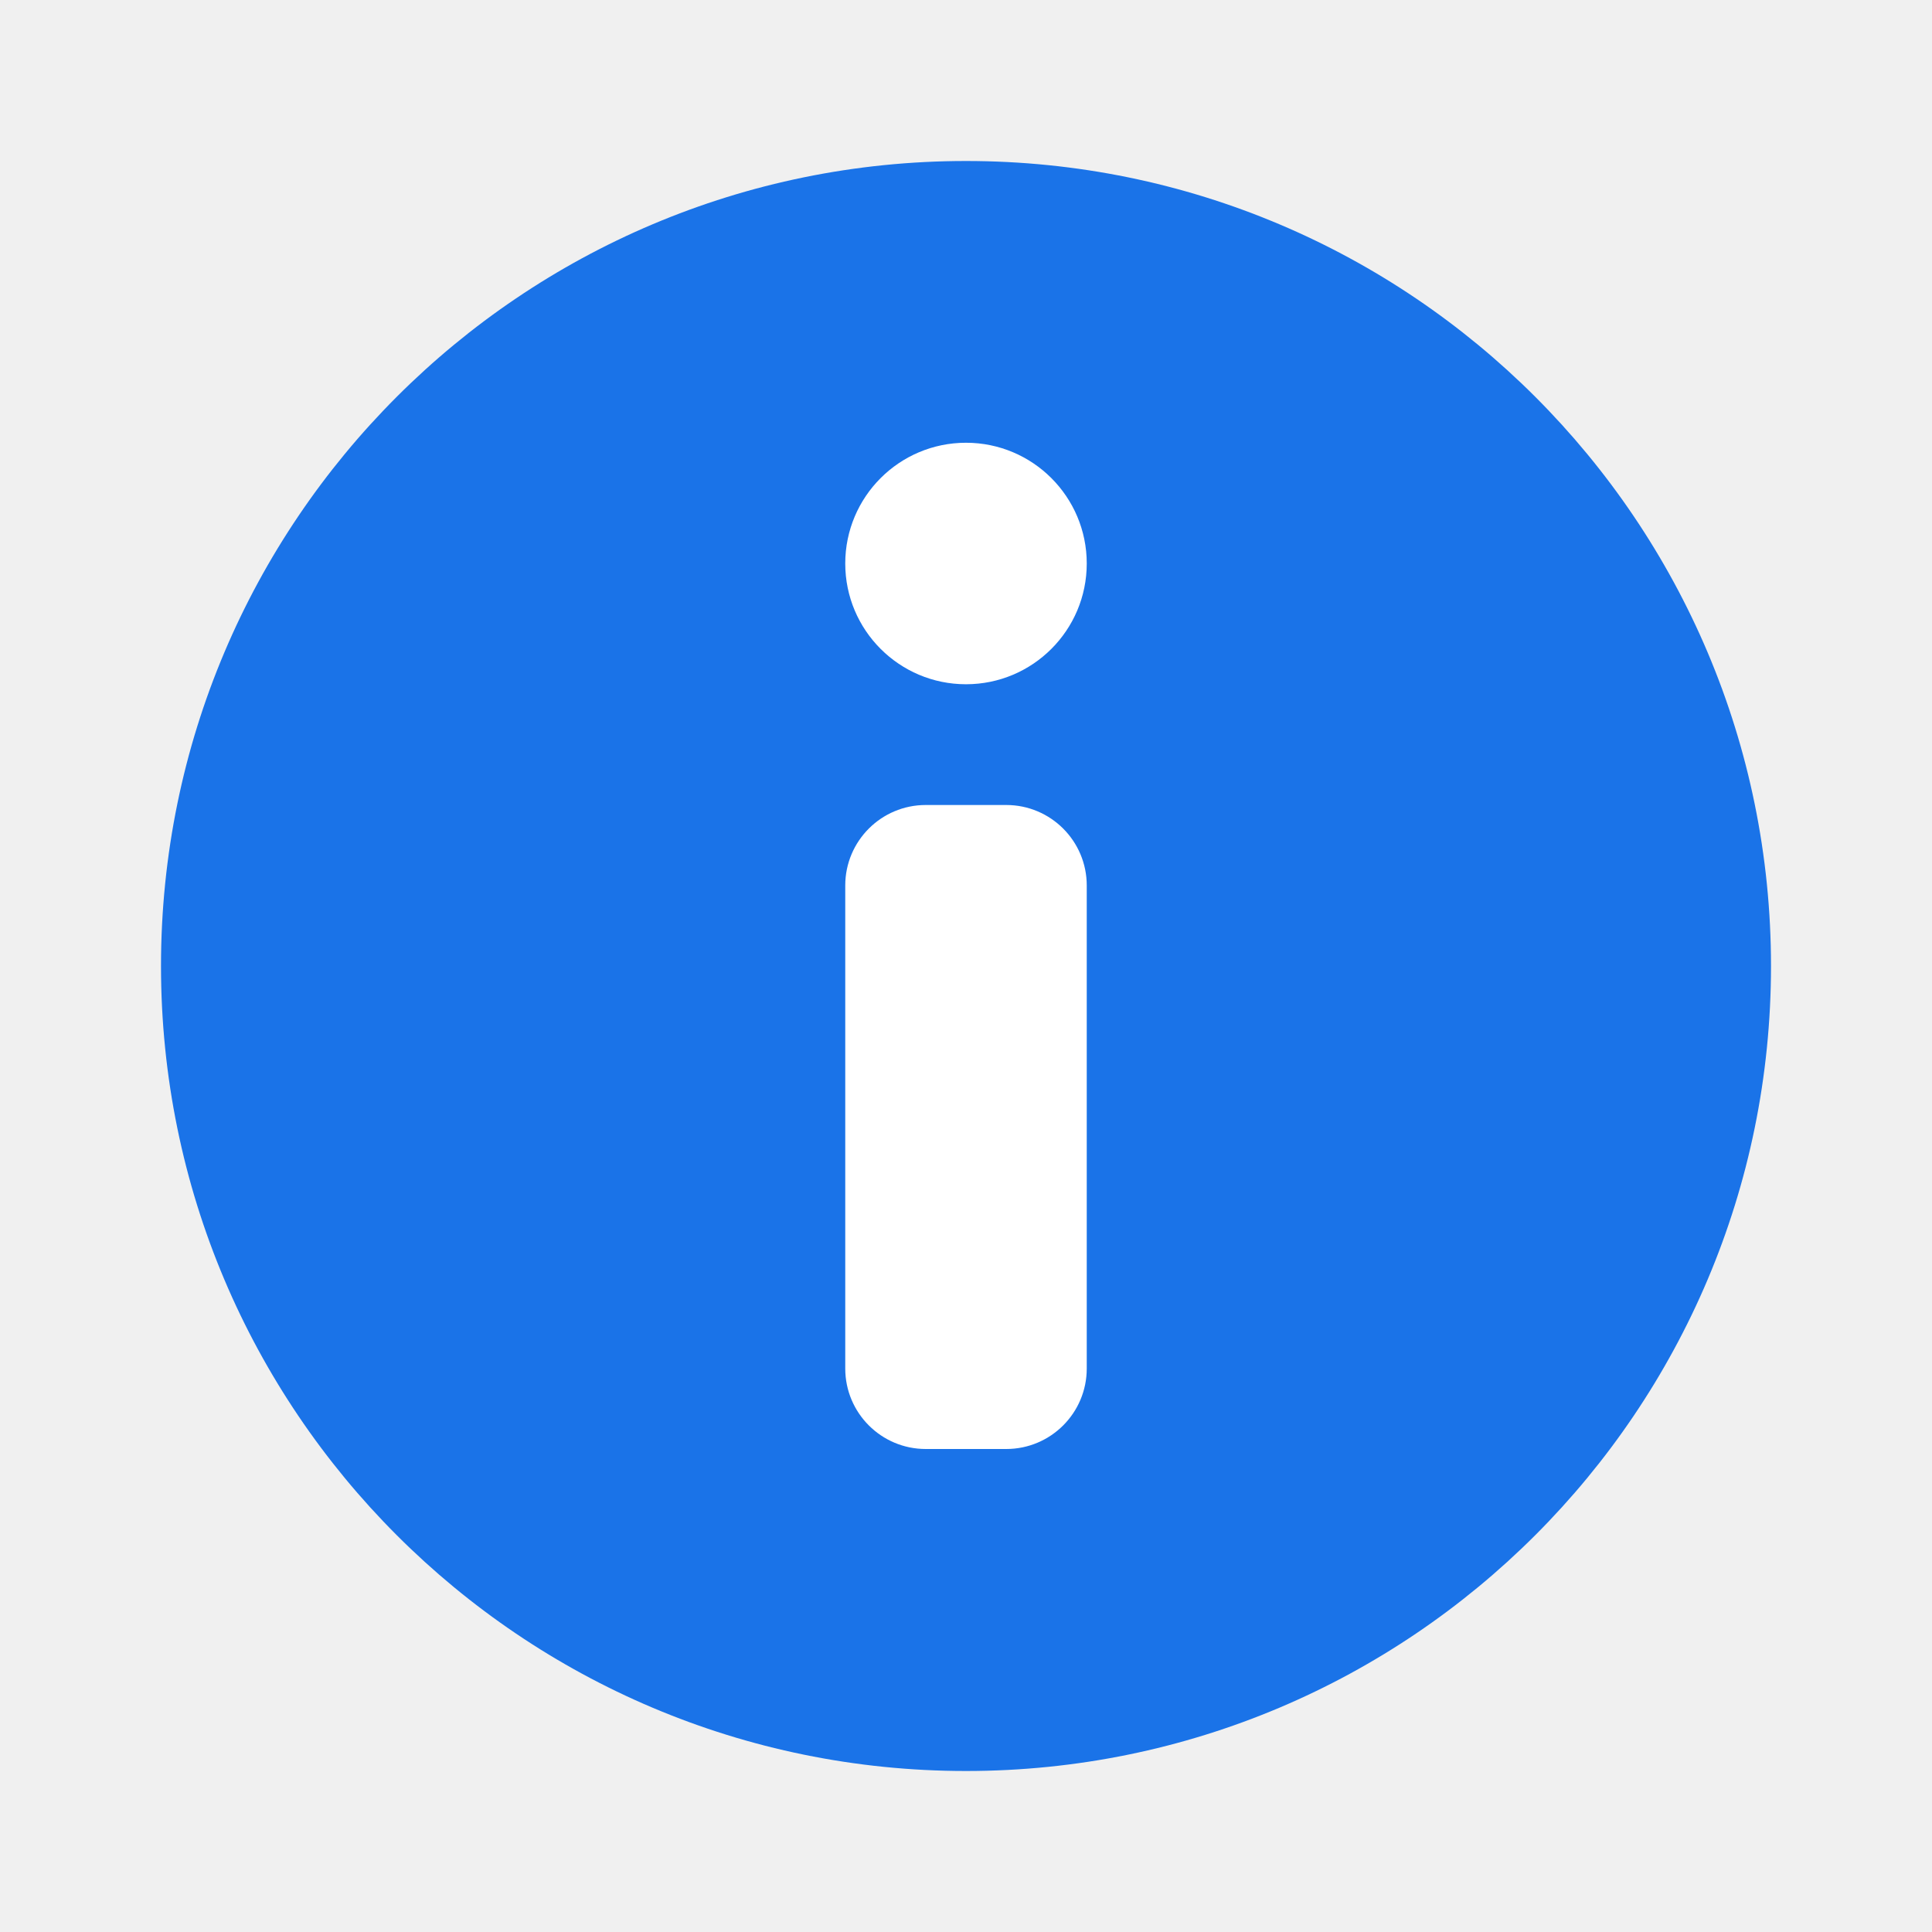
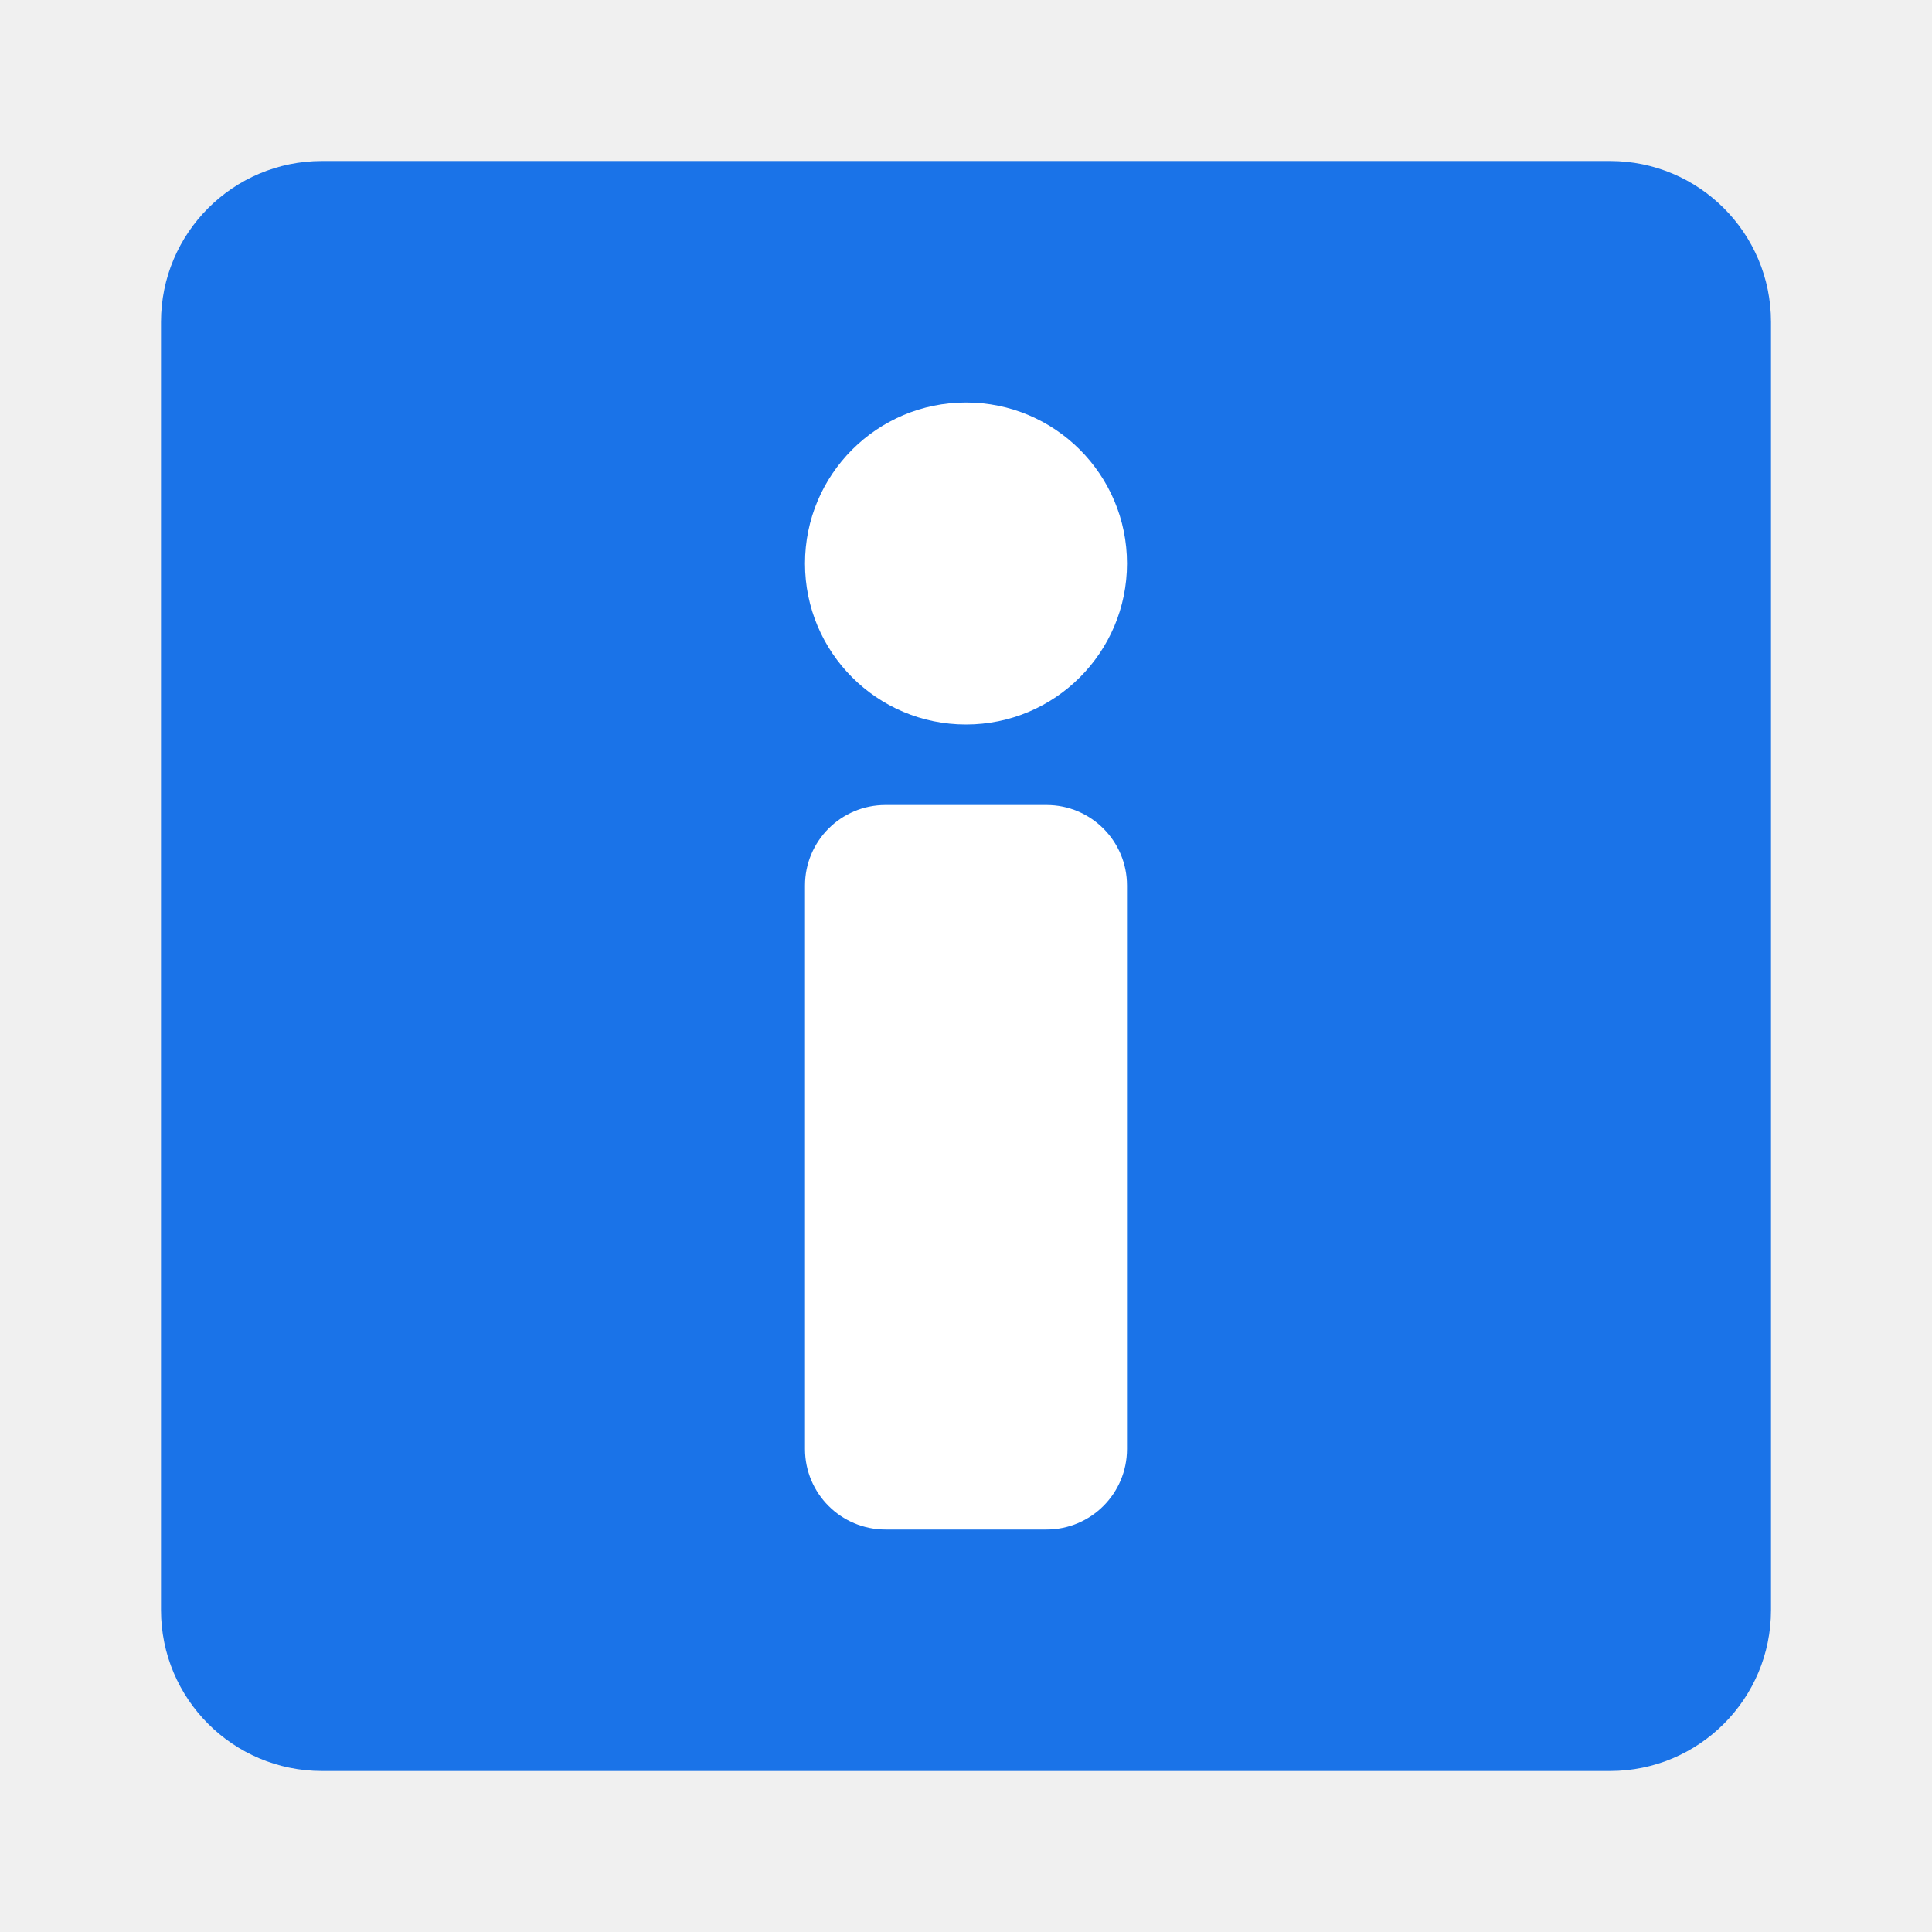
<svg xmlns="http://www.w3.org/2000/svg" viewBox="0 0 24 24" width="24" height="24">
-   <circle cx="12" cy="12" r="10" fill="#1a73e8" />
-   <circle cx="12" cy="7" r="1.5" fill="#ffffff" />
-   <rect x="10.5" y="10" width="3" height="8" rx="1" fill="#ffffff" />
+   <rect x="2" y="2" width="20" height="20" rx="2" fill="#1a73e8" />
+   <circle cx="12" cy="7" r="2" fill="#ffffff" />
+   <rect x="10" y="10" width="4" height="9" rx="1" fill="#ffffff" />
</svg>
